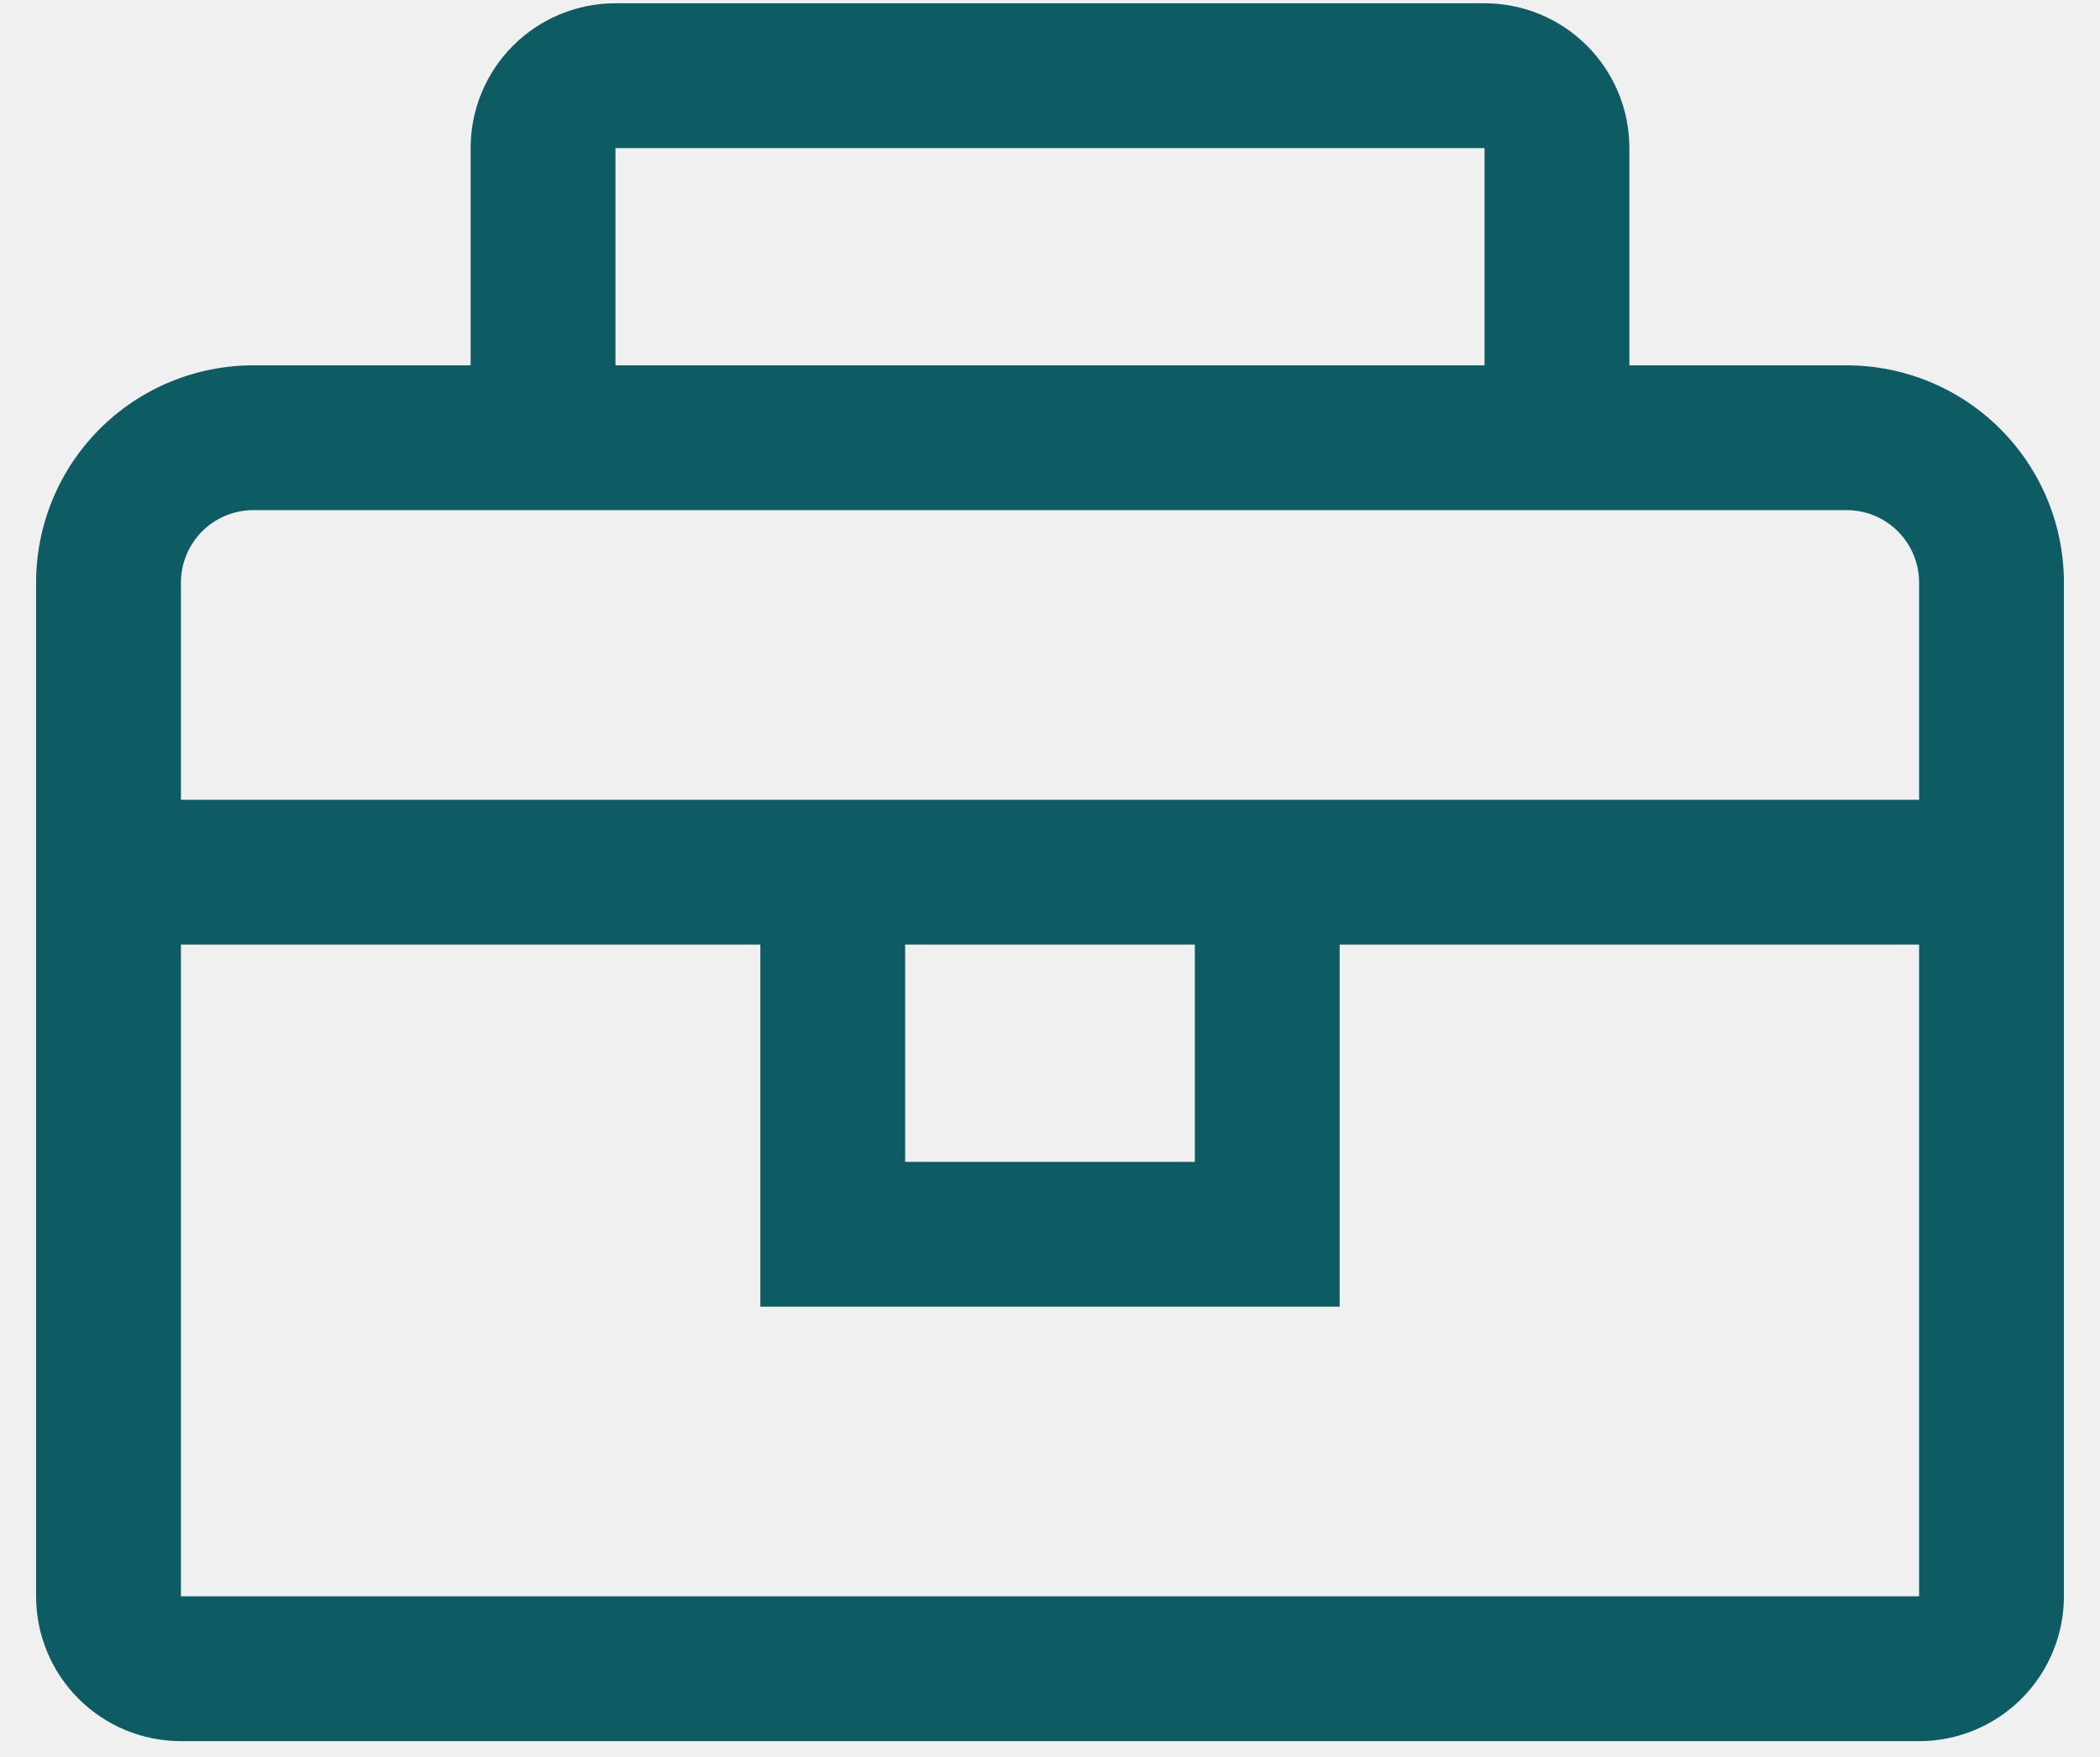
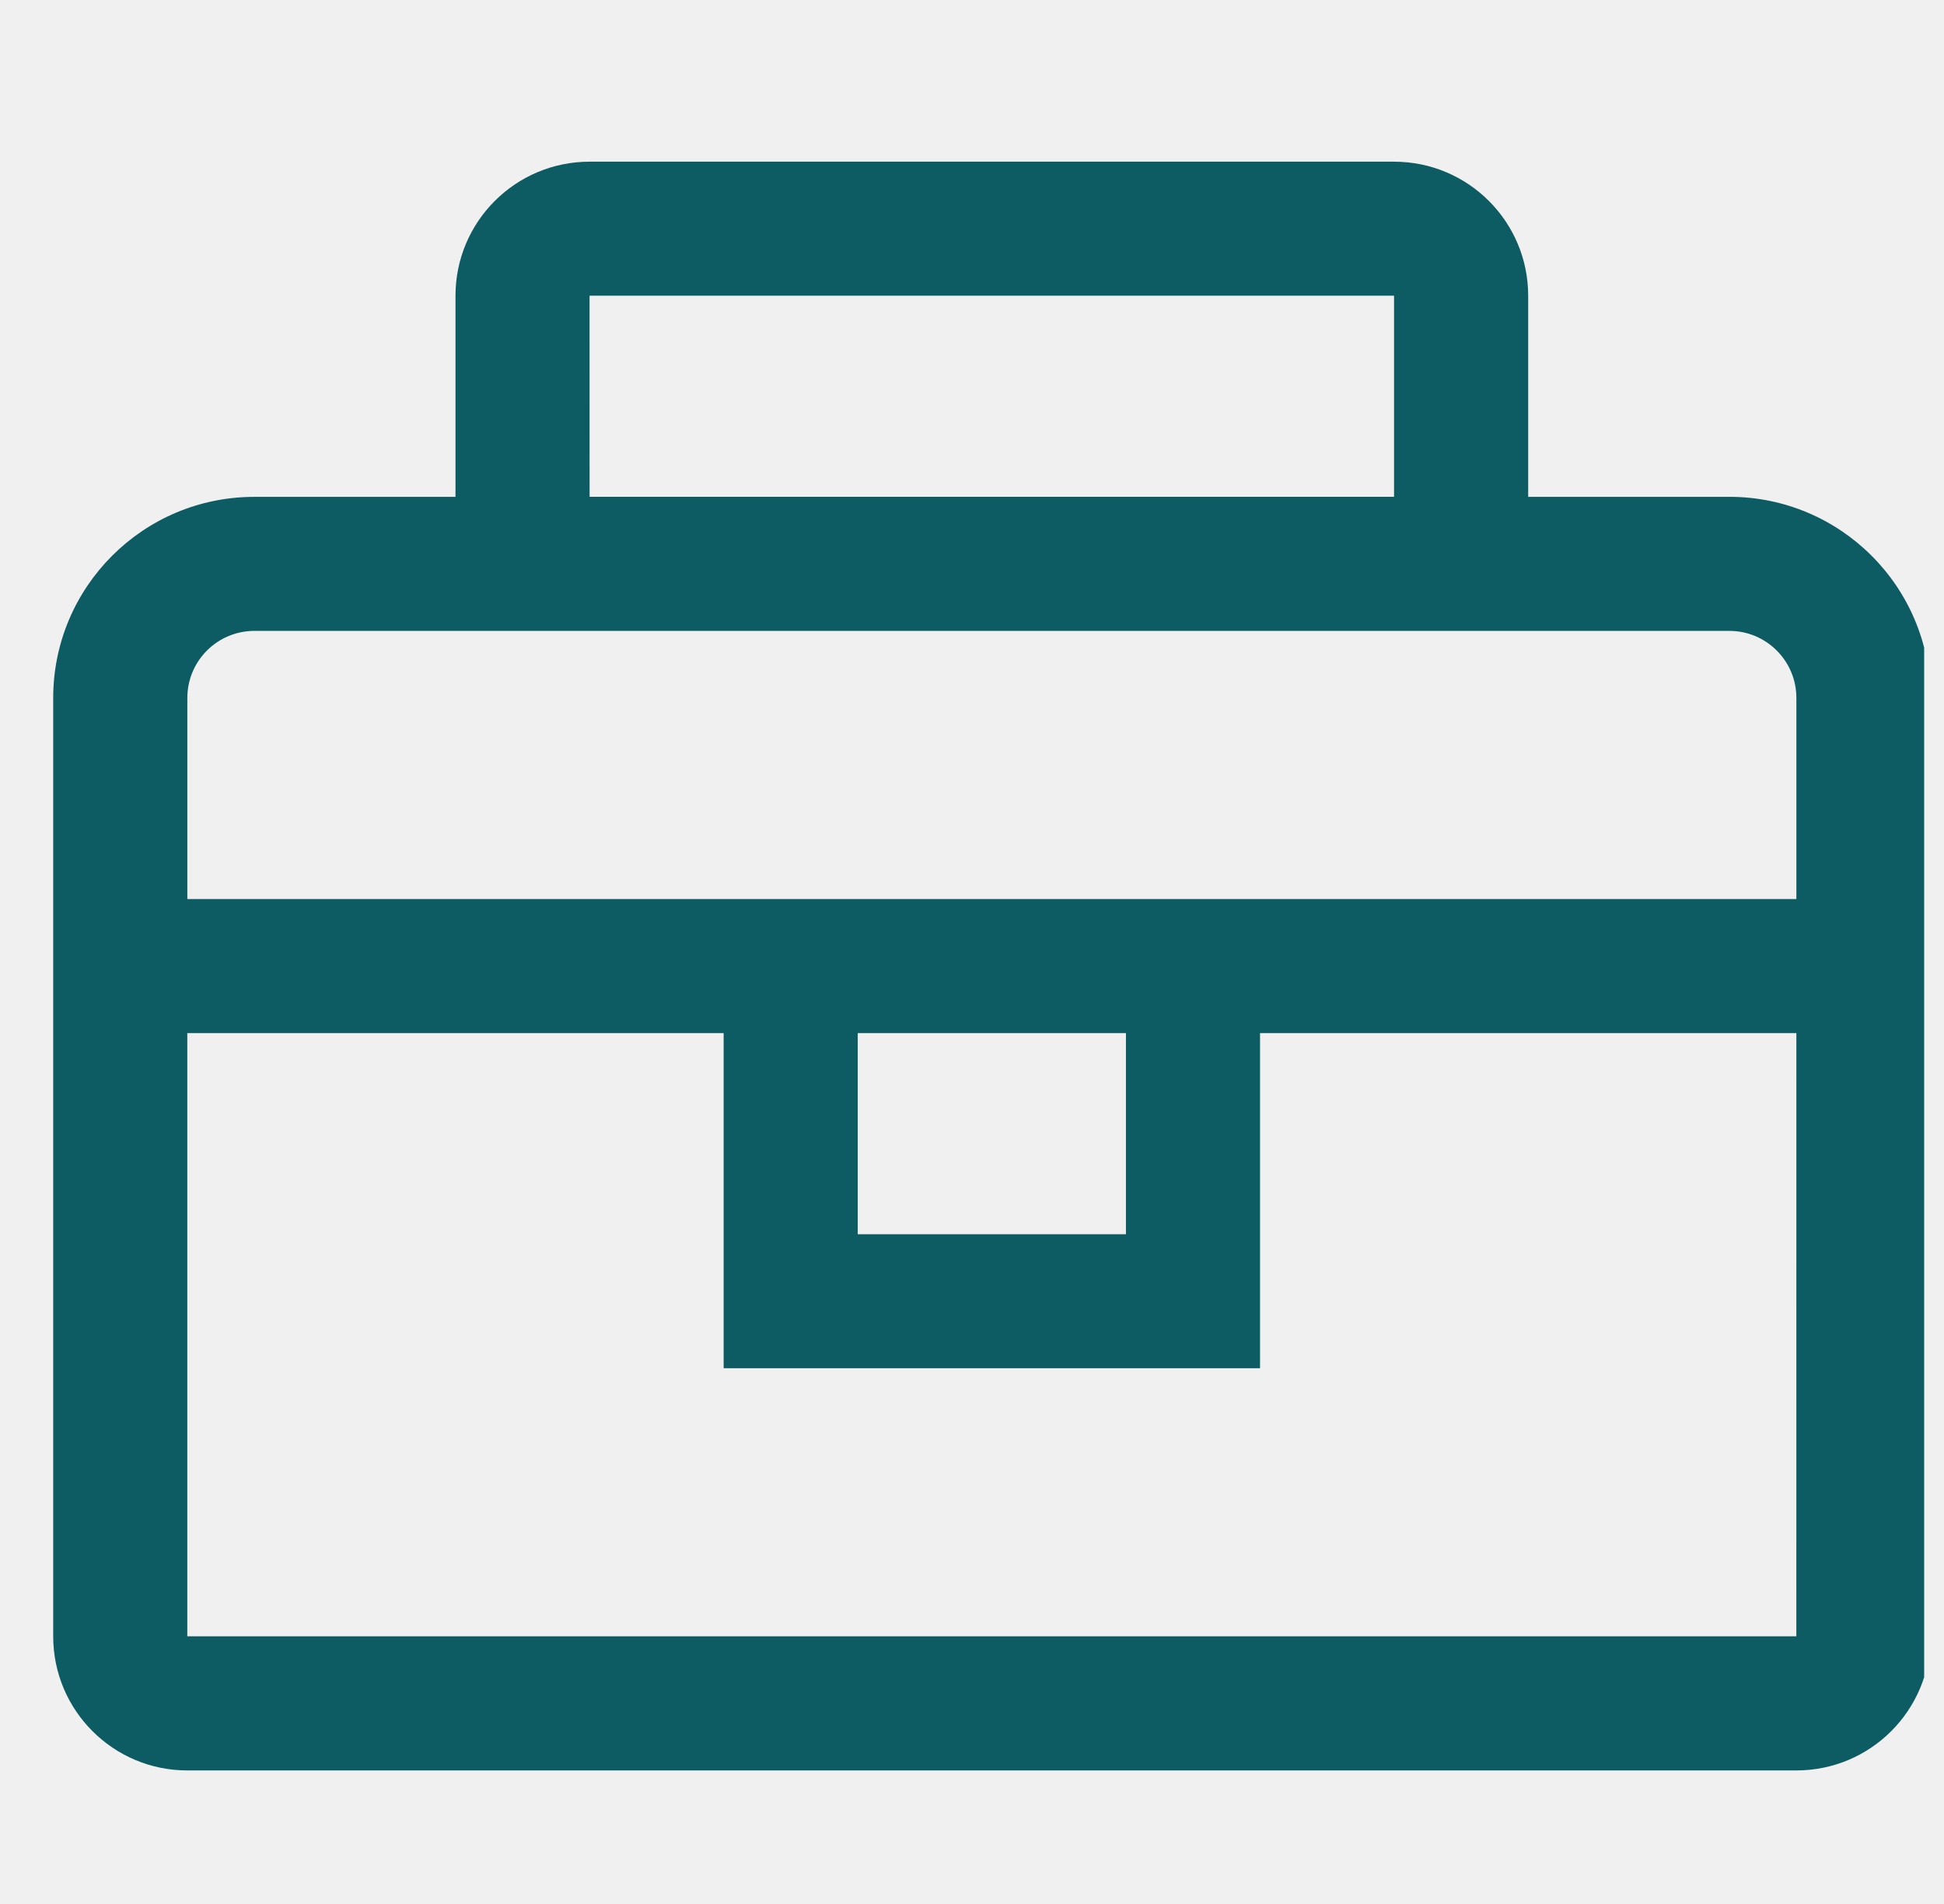
- <svg xmlns="http://www.w3.org/2000/svg" width="49" height="41" viewBox="0 0 49 41" fill="none">
-   <g clip-path="url(#clip0_993_478)">
-     <path d="M43.089 8.526H38.019V3.456C38.019 2.56 37.663 1.7 37.029 1.066C36.395 0.432 35.536 0.076 34.639 0.076H14.361C13.464 0.076 12.605 0.432 11.971 1.066C11.337 1.7 10.981 2.56 10.981 3.456V8.526H5.911C4.567 8.526 3.277 9.06 2.327 10.01C1.376 10.961 0.842 12.251 0.842 13.595V37.253C0.842 38.15 1.198 39.009 1.832 39.643C2.466 40.277 3.325 40.633 4.222 40.633H44.779C45.675 40.633 46.535 40.277 47.168 39.643C47.802 39.009 48.158 38.15 48.158 37.253V13.595C48.158 12.251 47.624 10.961 46.673 10.01C45.723 9.06 44.433 8.526 43.089 8.526ZM14.361 3.456H34.639V8.526H14.361V3.456ZM44.779 37.253H4.222V22.044H17.741V30.494H31.259V22.044H44.779V37.253ZM21.12 22.044H27.88V27.114H21.12V22.044ZM4.222 18.665V13.595C4.222 13.147 4.4 12.717 4.716 12.4C5.033 12.083 5.463 11.905 5.911 11.905H43.089C43.537 11.905 43.967 12.083 44.284 12.4C44.6 12.717 44.779 13.147 44.779 13.595V18.665H4.222Z" fill="#0D5C63" />
+ <svg xmlns="http://www.w3.org/2000/svg" width="49" height="48" viewBox="0 0 49 48" fill="none">
+   <g clip-path="url(#a)">
+     <g clip-path="url(#b)">
+       <path d="M43.589 12.526h-5.07v-5.07a3.38 3.38 0 0 0-3.38-3.38H14.861a3.38 3.38 0 0 0-3.38 3.38v5.07h-5.07a5.07 5.07 0 0 0-5.07 5.07v23.657a3.38 3.38 0 0 0 3.38 3.38H45.28a3.38 3.38 0 0 0 3.38-3.38V17.595a5.07 5.07 0 0 0-5.07-5.07m-28.73-5.07h20.278v5.07H14.861zm30.418 33.797H4.721V26.045H18.24v8.449h13.52v-8.45h13.519zM21.62 26.045h6.76v5.07h-6.76zm-16.898-3.38v-5.07a1.69 1.69 0 0 1 1.69-1.69h37.177a1.69 1.69 0 0 1 1.69 1.69v5.07z" fill="#0D5C63" />
+     </g>
  </g>
  <defs>
-     <clipPath id="clip0_993_478">
-       <rect width="48" height="40.709" fill="white" transform="translate(0.5)" />
+     <clipPath id="a">
+       <path fill="#fff" d="M.5 0h48v48H.5z" />
+     </clipPath>
+     <clipPath id="b">
+       <path fill="#fff" d="M1 4h48v40.709H1z" />
    </clipPath>
  </defs>
</svg>
